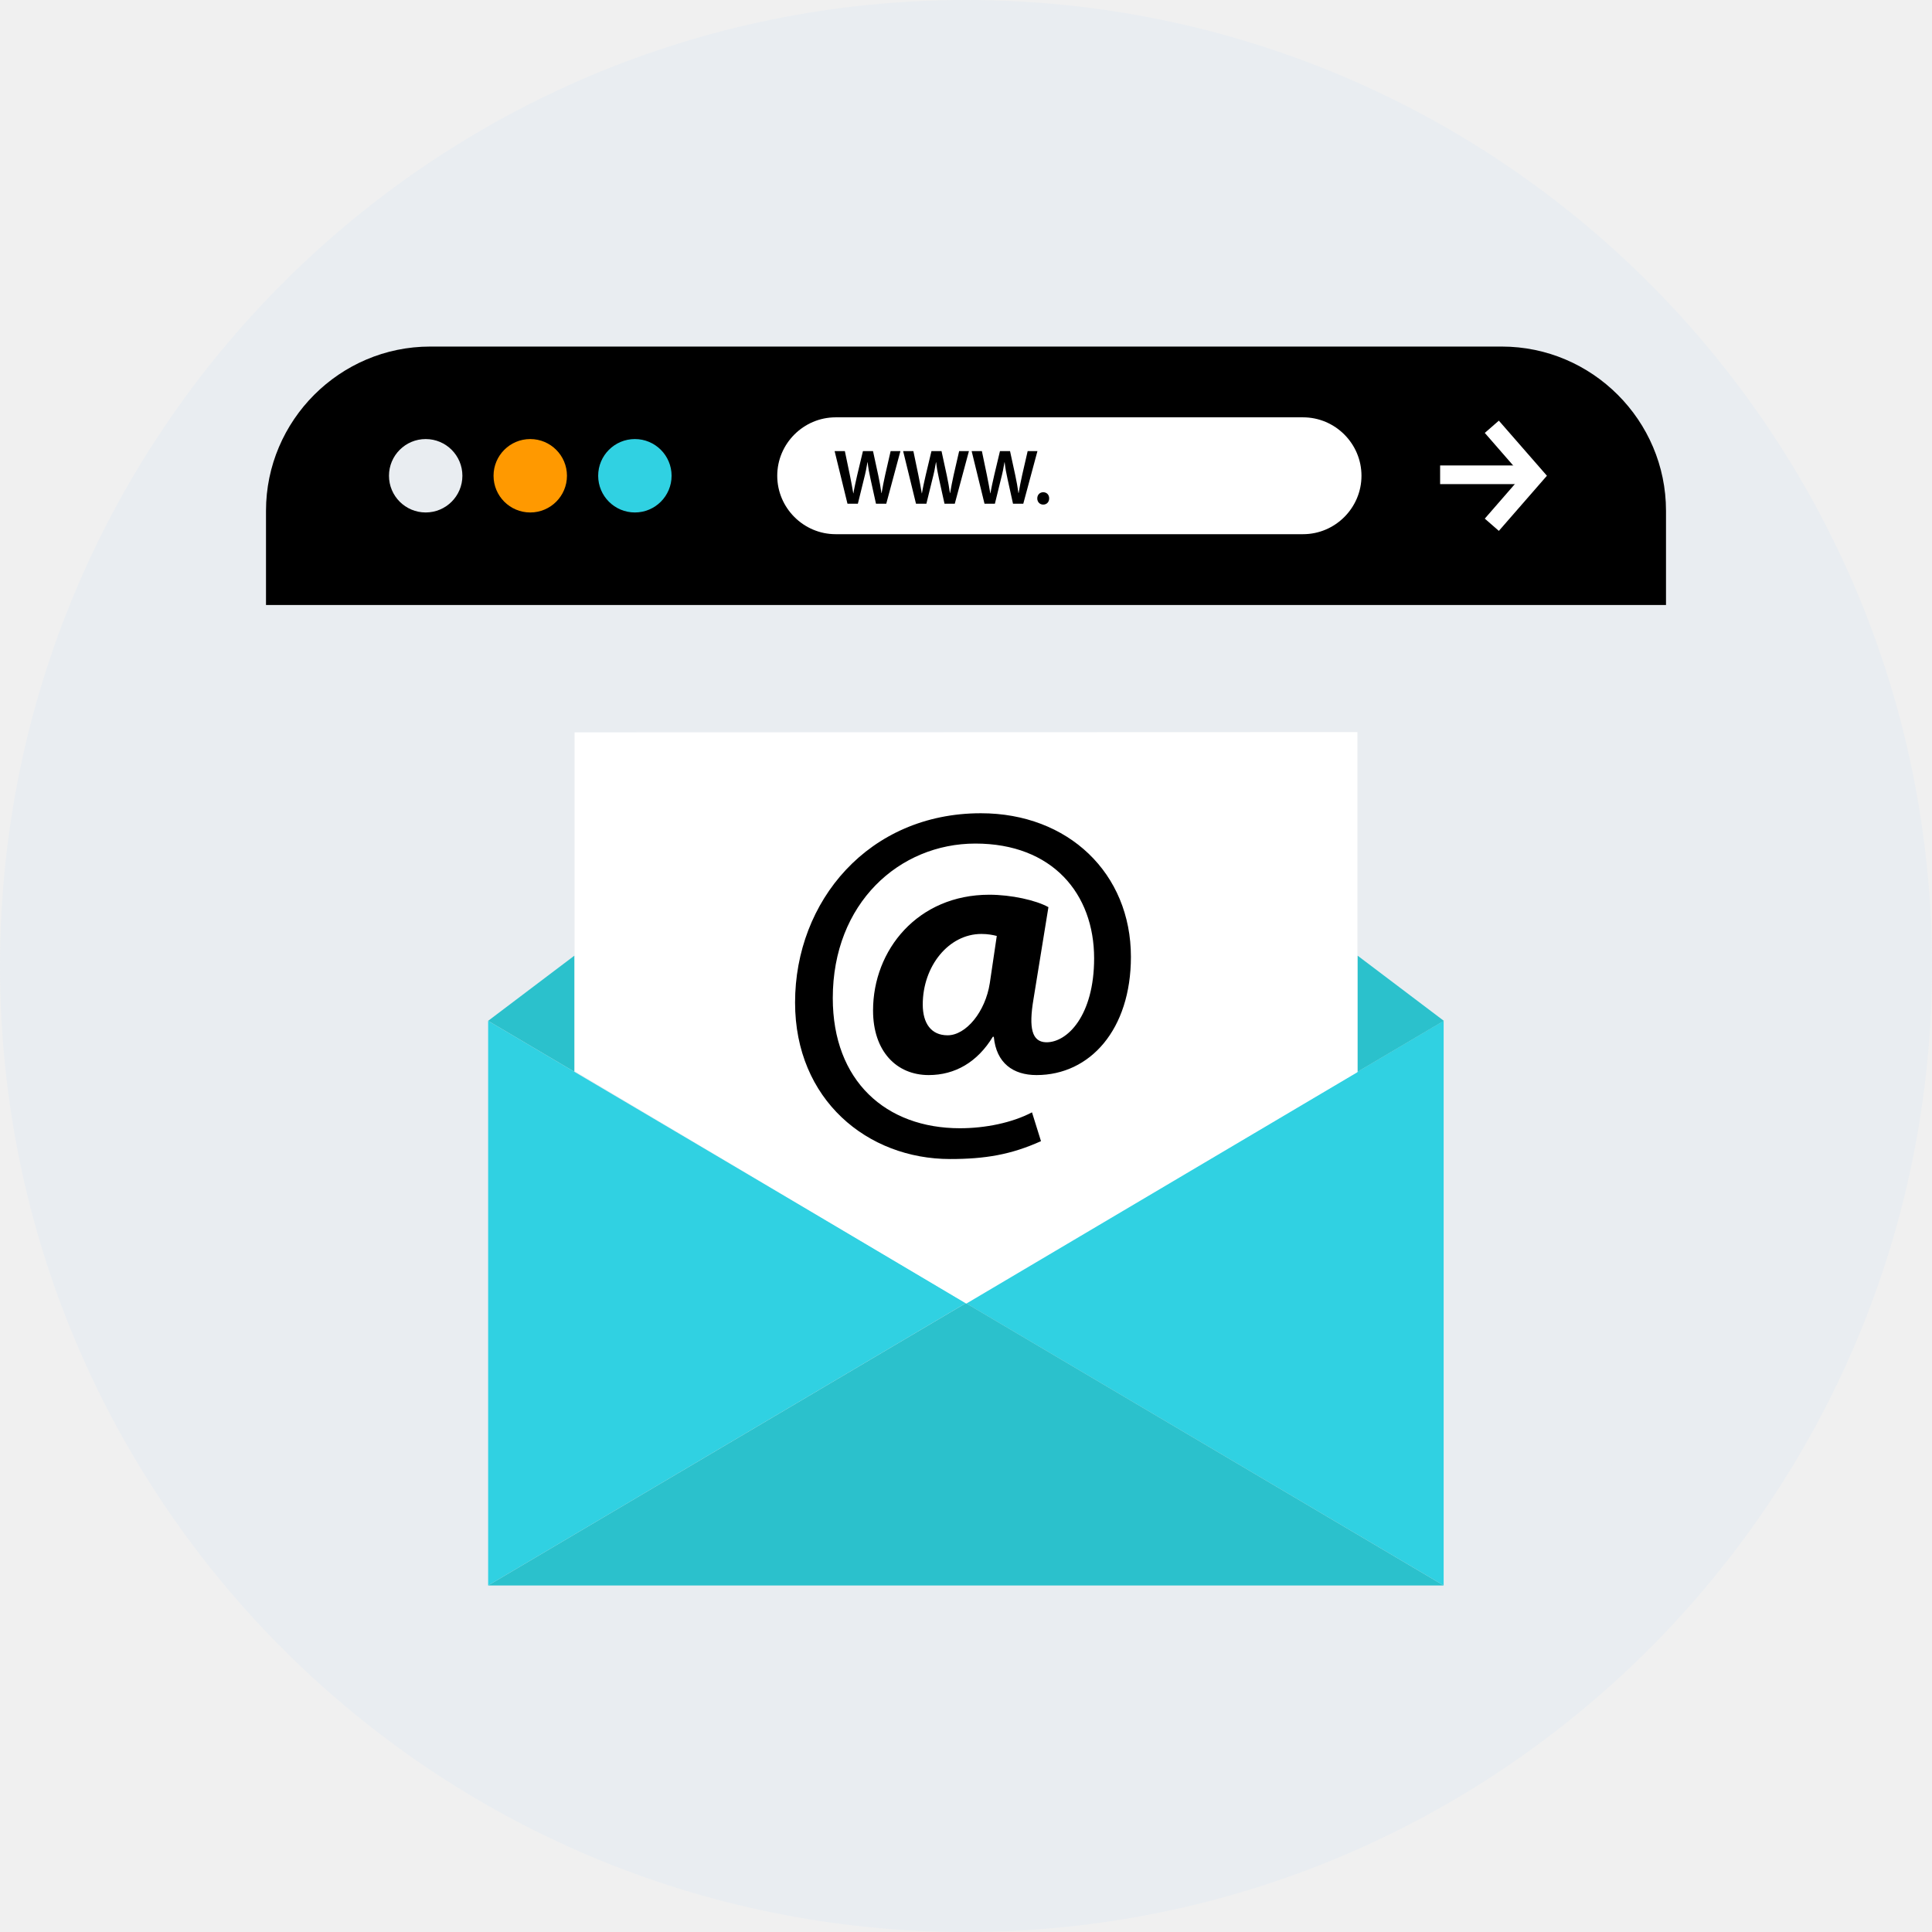
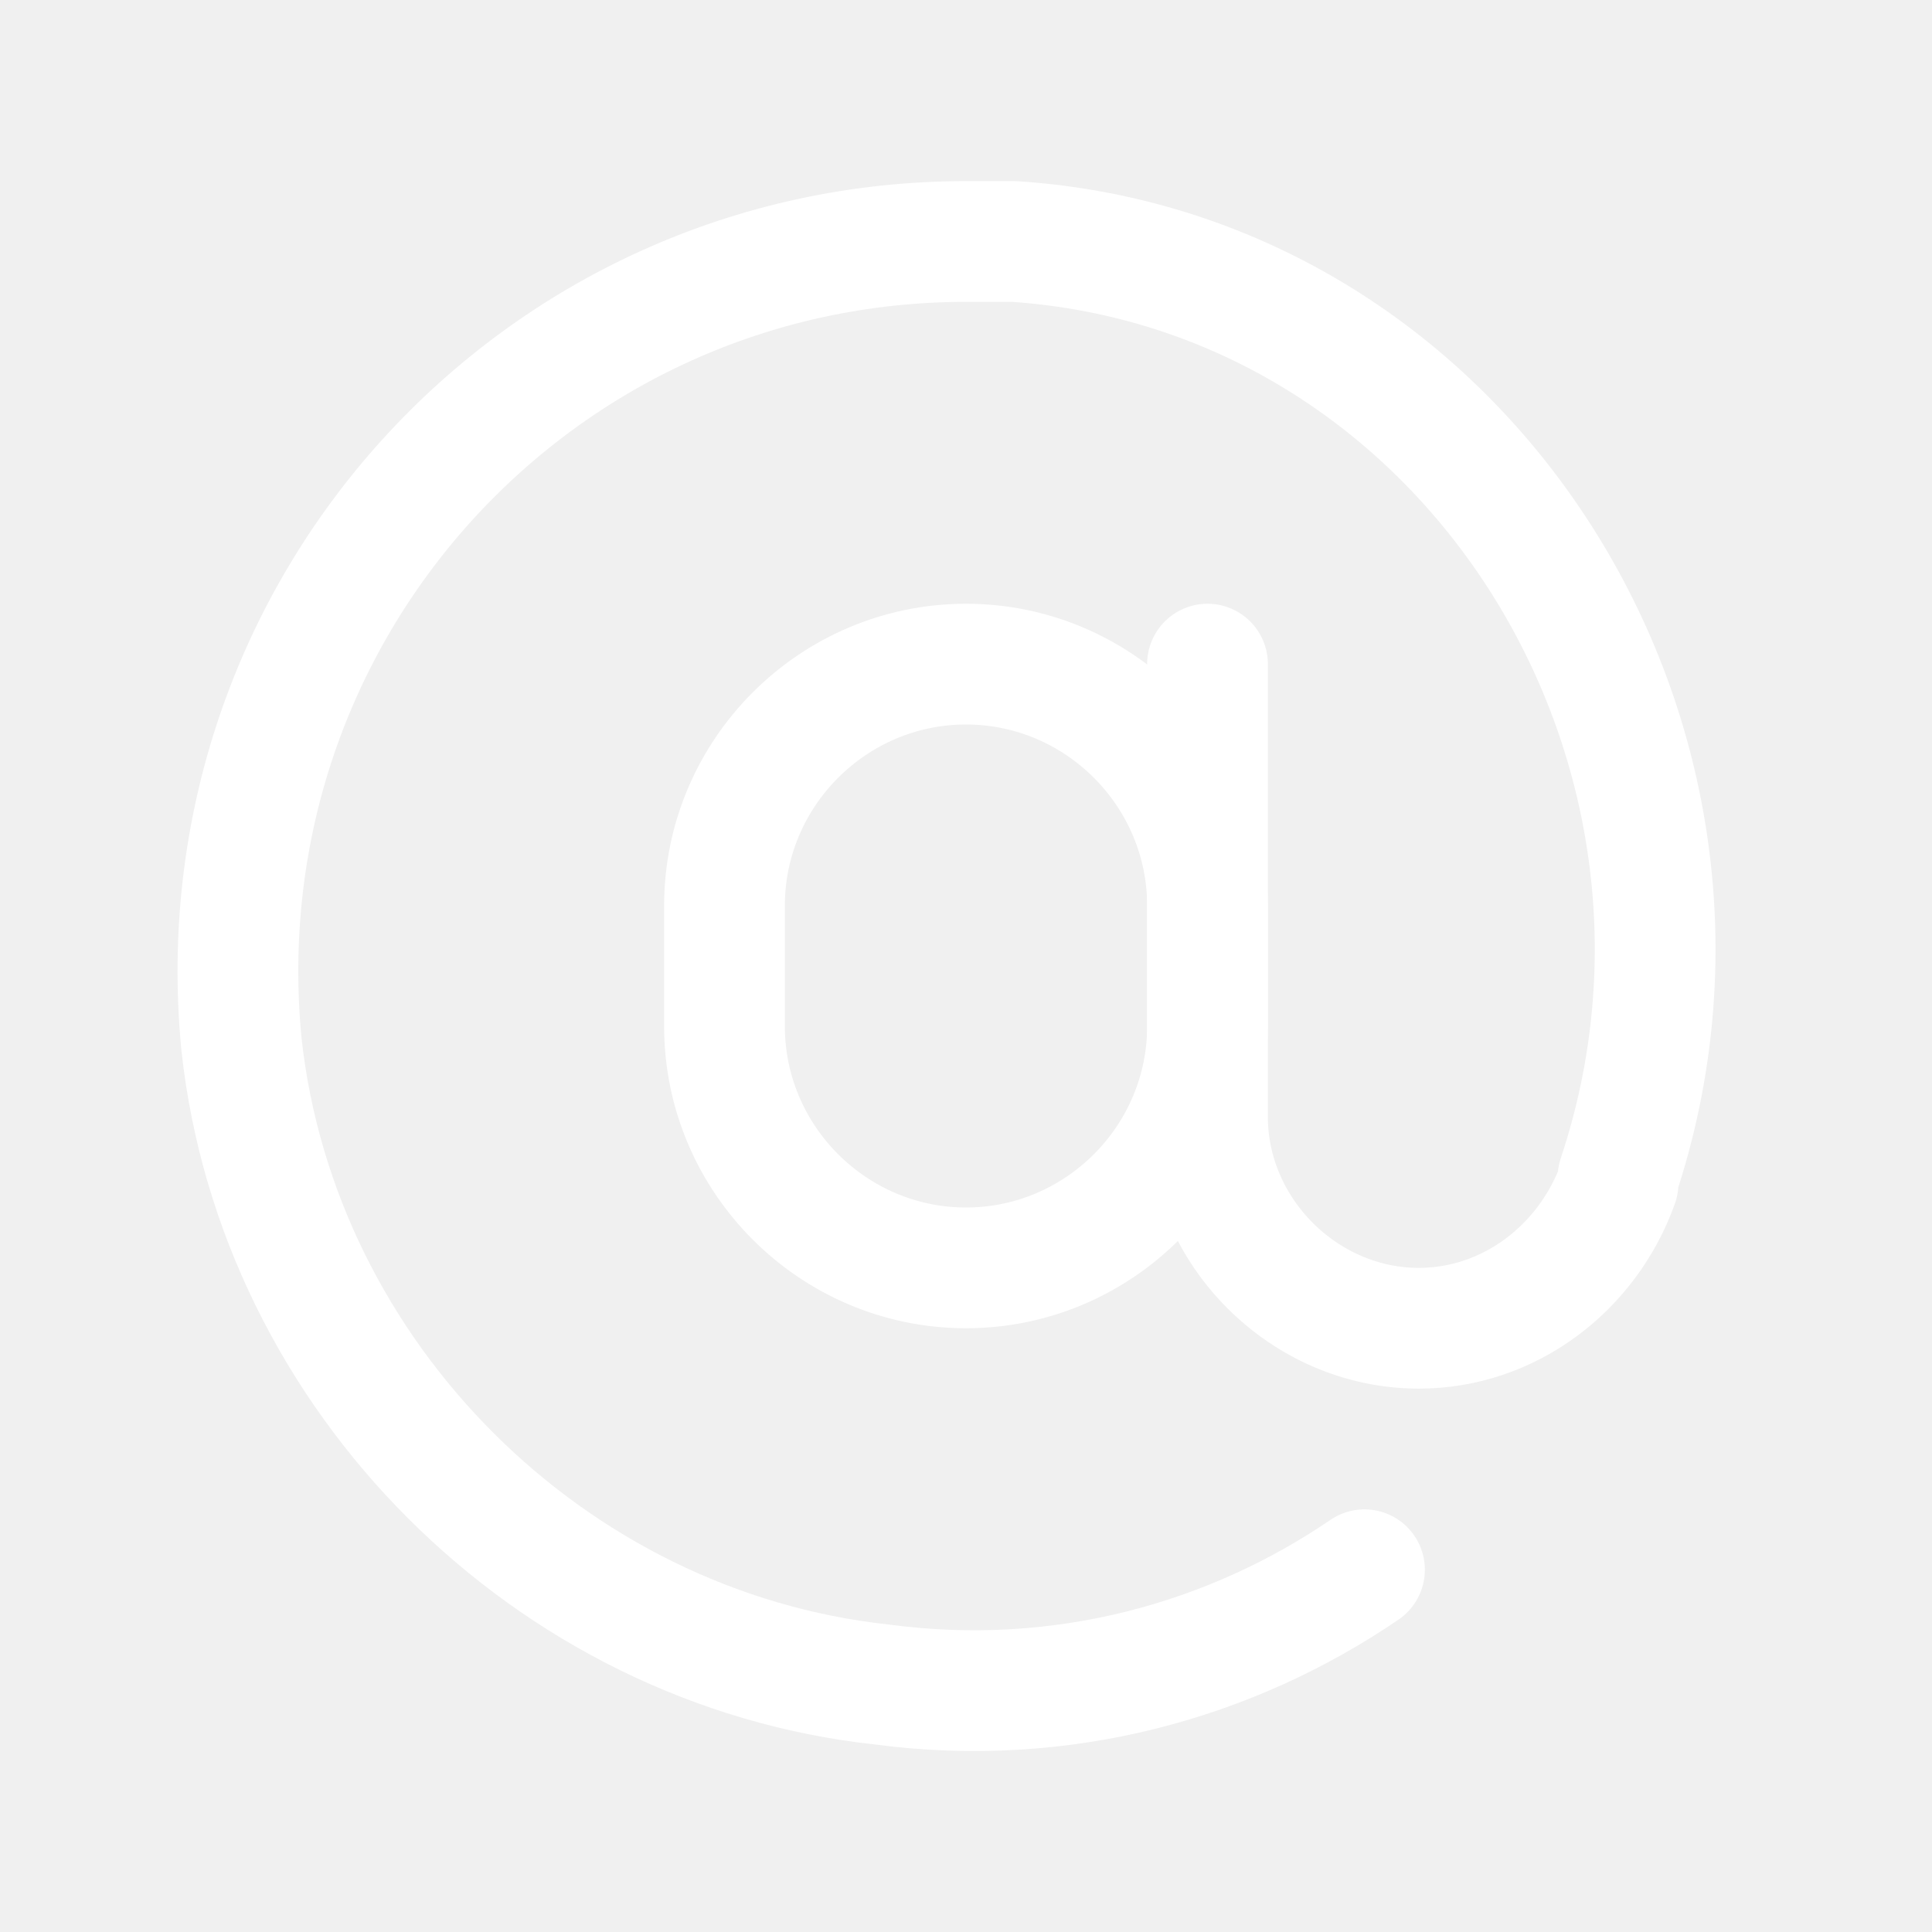
- <svg xmlns="http://www.w3.org/2000/svg" version="1.1" id="Layer_1" viewBox="-97.28 -97.28 706.56 706.56" xml:space="preserve" width="800px" height="800px" fill="#000000">
-   <g id="SVGRepo_bgCarrier" stroke-width="0">
-     <rect x="-97.28" y="-97.28" width="706.56" height="706.56" rx="353.28" fill="#E9EDF1" strokewidth="0" />
-   </g>
-   <g id="SVGRepo_tracerCarrier" stroke-linecap="round" stroke-linejoin="round" />
-   <g id="SVGRepo_iconCarrier">
-     <path style="fill:#E9EDF1;" d="M451.952,454.104H60.048C27.024,454.104,0,427.08,0,394.048V89.512 C0,56.48,27.024,29.456,60.048,29.456h391.896C484.976,29.456,512,56.48,512,89.512v304.544 C512,427.08,484.976,454.104,451.952,454.104z" />
-     <path d="M512,123.968V89.512c0-33.032-27.024-60.048-60.048-60.048H60.048C27.024,29.456,0,56.48,0,89.512v34.456H512z" />
-     <circle style="fill:#E9EDF1;" cx="58.4" cy="76.712" r="13.424" />
-     <circle style="fill:#FF9900;" cx="96.64" cy="76.712" r="13.424" />
-     <circle style="fill:#30D1E2;" cx="134.904" cy="76.712" r="13.424" />
-     <g>
-       <rect x="429.392" y="72.944" style="fill:#FFFFFF;" width="30.416" height="6.824" />
-       <polygon style="fill:#FFFFFF;" points="450.872,96.872 445.728,92.392 459.376,76.704 445.728,61.04 450.872,56.56 468.448,76.704 " />
-       <path style="fill:#FFFFFF;" d="M379.264,98.08H208.336c-11.752,0-21.368-9.616-21.368-21.368l0,0 c0-11.752,9.616-21.368,21.368-21.368h170.928c11.752,0,21.368,9.616,21.368,21.368l0,0 C400.632,88.464,391.016,98.08,379.264,98.08z" />
-     </g>
-     <path d="M212.656,86.936l-4.704-19.24h3.744l1.824,8.736c0.48,2.344,0.936,4.8,1.256,6.704h0.056c0.32-2.024,0.856-4.304,1.4-6.736 l2.08-8.704h3.68l1.92,8.856c0.48,2.28,0.88,4.424,1.16,6.504h0.064c0.336-2.12,0.8-4.304,1.304-6.656l2-8.704h3.576l-5.176,19.24 h-3.76l-2-9.056c-0.496-2.184-0.824-4.016-1.056-6.104h-0.064c-0.336,2.056-0.704,3.92-1.28,6.104l-2.224,9.056 C216.456,86.936,212.656,86.936,212.656,86.936z" />
-     <path d="M237.712,86.936l-4.704-19.24h3.744l1.824,8.736c0.48,2.344,0.936,4.8,1.256,6.704h0.056c0.32-2.024,0.856-4.304,1.4-6.736 l2.08-8.704h3.68l1.92,8.856c0.48,2.28,0.88,4.424,1.16,6.504h0.064c0.336-2.12,0.8-4.304,1.304-6.656l2-8.704h3.576l-5.176,19.24 h-3.76l-2-9.056c-0.496-2.184-0.824-4.016-1.056-6.104h-0.064c-0.336,2.056-0.704,3.92-1.28,6.104l-2.224,9.056 C241.512,86.936,237.712,86.936,237.712,86.936z" />
-     <path d="M262.768,86.936l-4.704-19.24h3.744l1.824,8.736c0.48,2.344,0.936,4.8,1.256,6.704h0.056c0.32-2.024,0.856-4.304,1.4-6.736 l2.08-8.704h3.68l1.92,8.856c0.48,2.28,0.88,4.424,1.16,6.504h0.064c0.336-2.12,0.8-4.304,1.304-6.656l2-8.704h3.576l-5.176,19.24 h-3.76l-2-9.056c-0.496-2.184-0.824-4.016-1.056-6.104h-0.064c-0.336,2.056-0.704,3.92-1.28,6.104l-2.224,9.056 C266.568,86.936,262.768,86.936,262.768,86.936z" />
-     <path d="M282.064,84.992c0-1.304,0.92-2.256,2.176-2.256c1.28,0,2.176,0.92,2.176,2.256c0,1.296-0.864,2.264-2.176,2.264 C282.96,87.256,282.064,86.28,282.064,84.992z" />
-     <g>
-       <polygon style="fill:#30D1E2;" points="81.24,276.056 255.96,379.28 81.24,482.544 " />
-       <polygon style="fill:#30D1E2;" points="430.68,482.544 255.96,379.32 430.68,276.056 " />
-     </g>
-     <polygon style="fill:#2BC1CC;" points="81.24,482.544 430.68,482.544 255.96,379.296 " />
-     <polygon style="fill:#FFFFFF;" points="112.848,170.552 112.848,294.424 256.12,379.464 399.152,294.832 399.152,170.456 " />
-     <g>
-       <polygon style="fill:#2BC1CC;" points="81.24,276.056 112.76,252.232 112.76,294.672 " />
-       <polygon style="fill:#2BC1CC;" points="430.76,276.056 399.24,252.232 399.24,294.672 " />
-     </g>
-     <path d="M283.424,320.056c-10.896,4.912-20.344,6.536-33.248,6.536c-30.16,0-56.688-21.624-56.688-57.232 c0-37.064,26.888-69.224,67.952-69.224c31.976,0,54.872,21.984,54.872,52.512c0,26.528-14.896,43.24-34.52,43.24 c-8.544,0-14.712-4.36-15.624-13.992H265.8c-5.632,9.264-13.808,13.992-23.44,13.992c-11.808,0-20.352-8.728-20.352-23.624 c0-22.16,16.352-42.328,42.512-42.328c7.992,0,17.08,2,21.624,4.544l-5.456,33.608c-1.816,10.72-0.544,15.624,4.544,15.808 c7.816,0.184,17.624-9.808,17.624-30.704c0-23.624-15.264-41.968-43.424-41.968c-27.8,0-52.152,21.8-52.152,56.504 c0,30.336,19.44,47.608,46.512,47.608c9.272,0,19.08-2,26.344-5.816L283.424,320.056z M267.256,245.008 c-1.456-0.368-3.272-0.728-5.632-0.728c-11.992,0-21.44,11.808-21.44,25.8c0,6.904,3.088,11.264,9.08,11.264 c6.72,0,13.808-8.544,15.44-19.072L267.256,245.008z" />
-   </g>
+ <svg xmlns="http://www.w3.org/2000/svg" version="1.1" id="Icons" viewBox="0 0 32 32" xml:space="preserve">
+   <style type="text/css">
+ 	.st0{fill:none;stroke:#fff;stroke-width:2;stroke-linecap:round;stroke-linejoin:round;stroke-miterlimit:10;}
+ 	.st1{fill:none;stroke:#fff;stroke-width:2;stroke-linejoin:round;stroke-miterlimit:10;}
+ </style>
+   <path class="st0" d="M22.6,26c-2.2,1.5-5,2.3-8,1.9c-5.5-0.6-10-5.1-10.6-10.6C3.3,10.1,8.9,4,16,4c0.3,0,0.6,0,0.8,0  c7.5,0.5,12.4,8.3,10,15.5l0,0.1C26.3,21,25,22,23.5,22h0c-1.9,0-3.5-1.6-3.5-3.5V11" />
+   <path class="st0" d="M16,21L16,21c-2.2,0-4-1.8-4-4v-2c0-2.2,1.8-4,4-4h0c2.2,0,4,1.8,4,4v2C20,19.2,18.2,21,16,21z" />
</svg>
